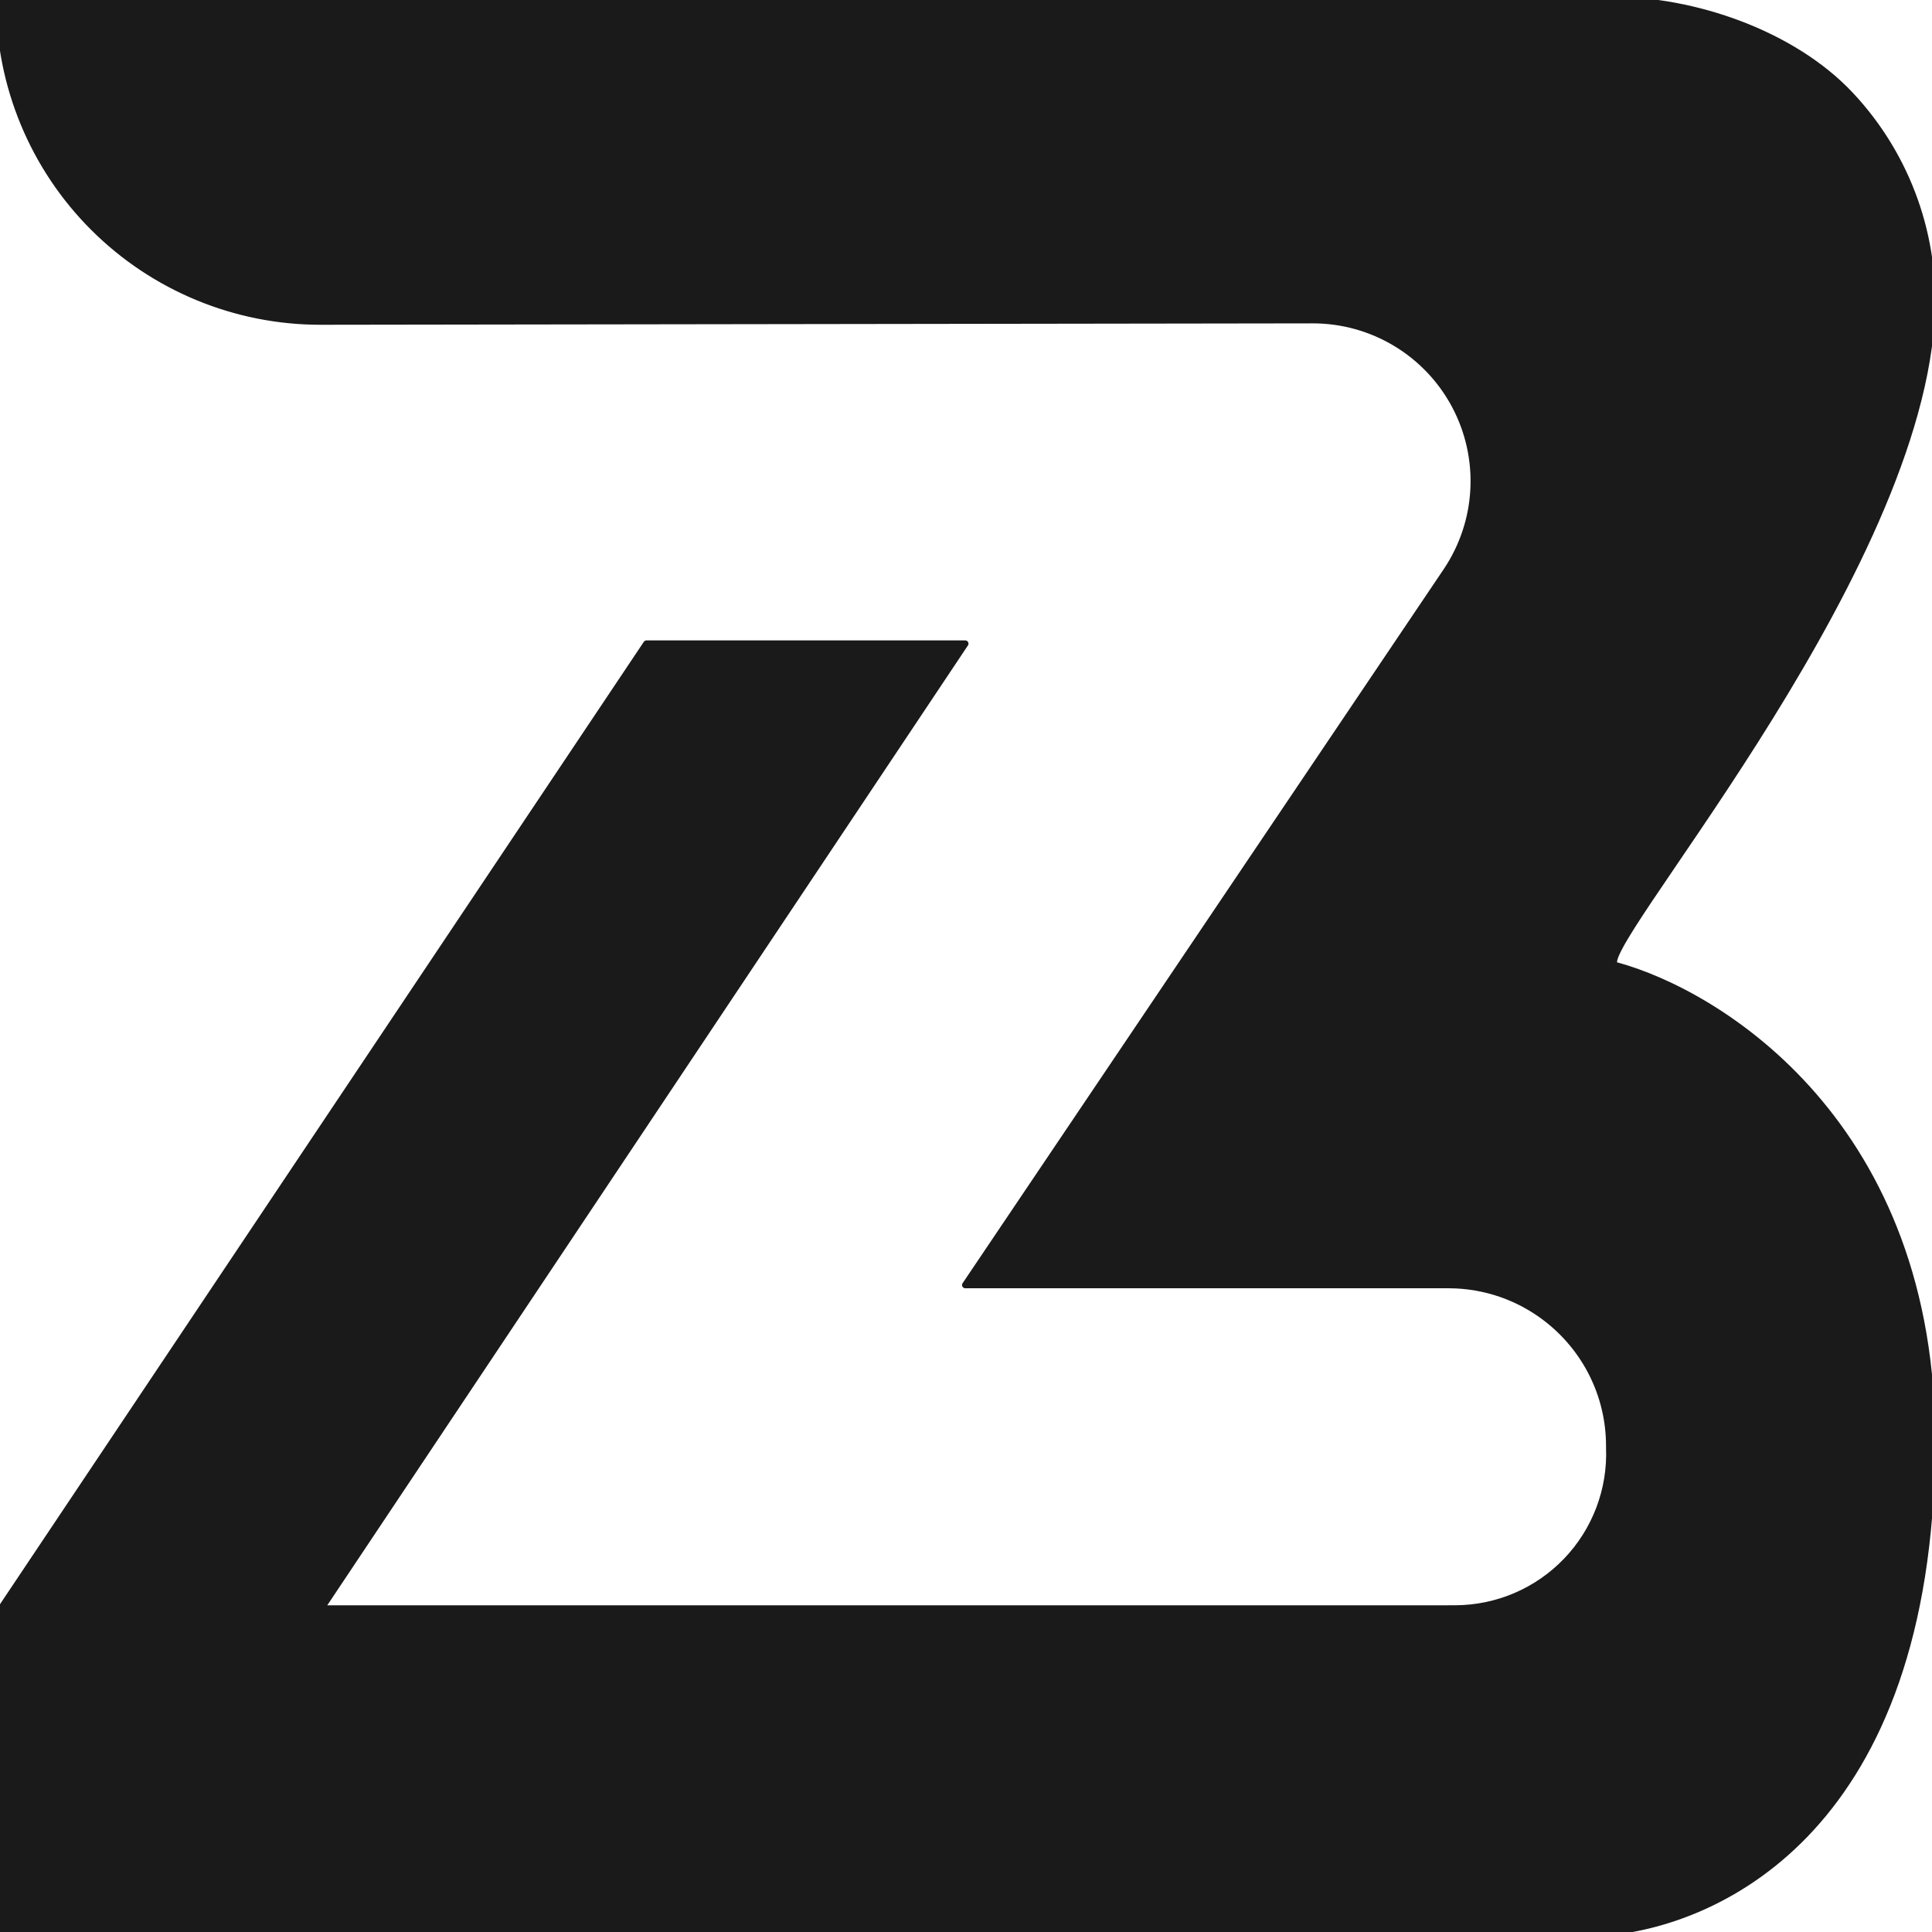
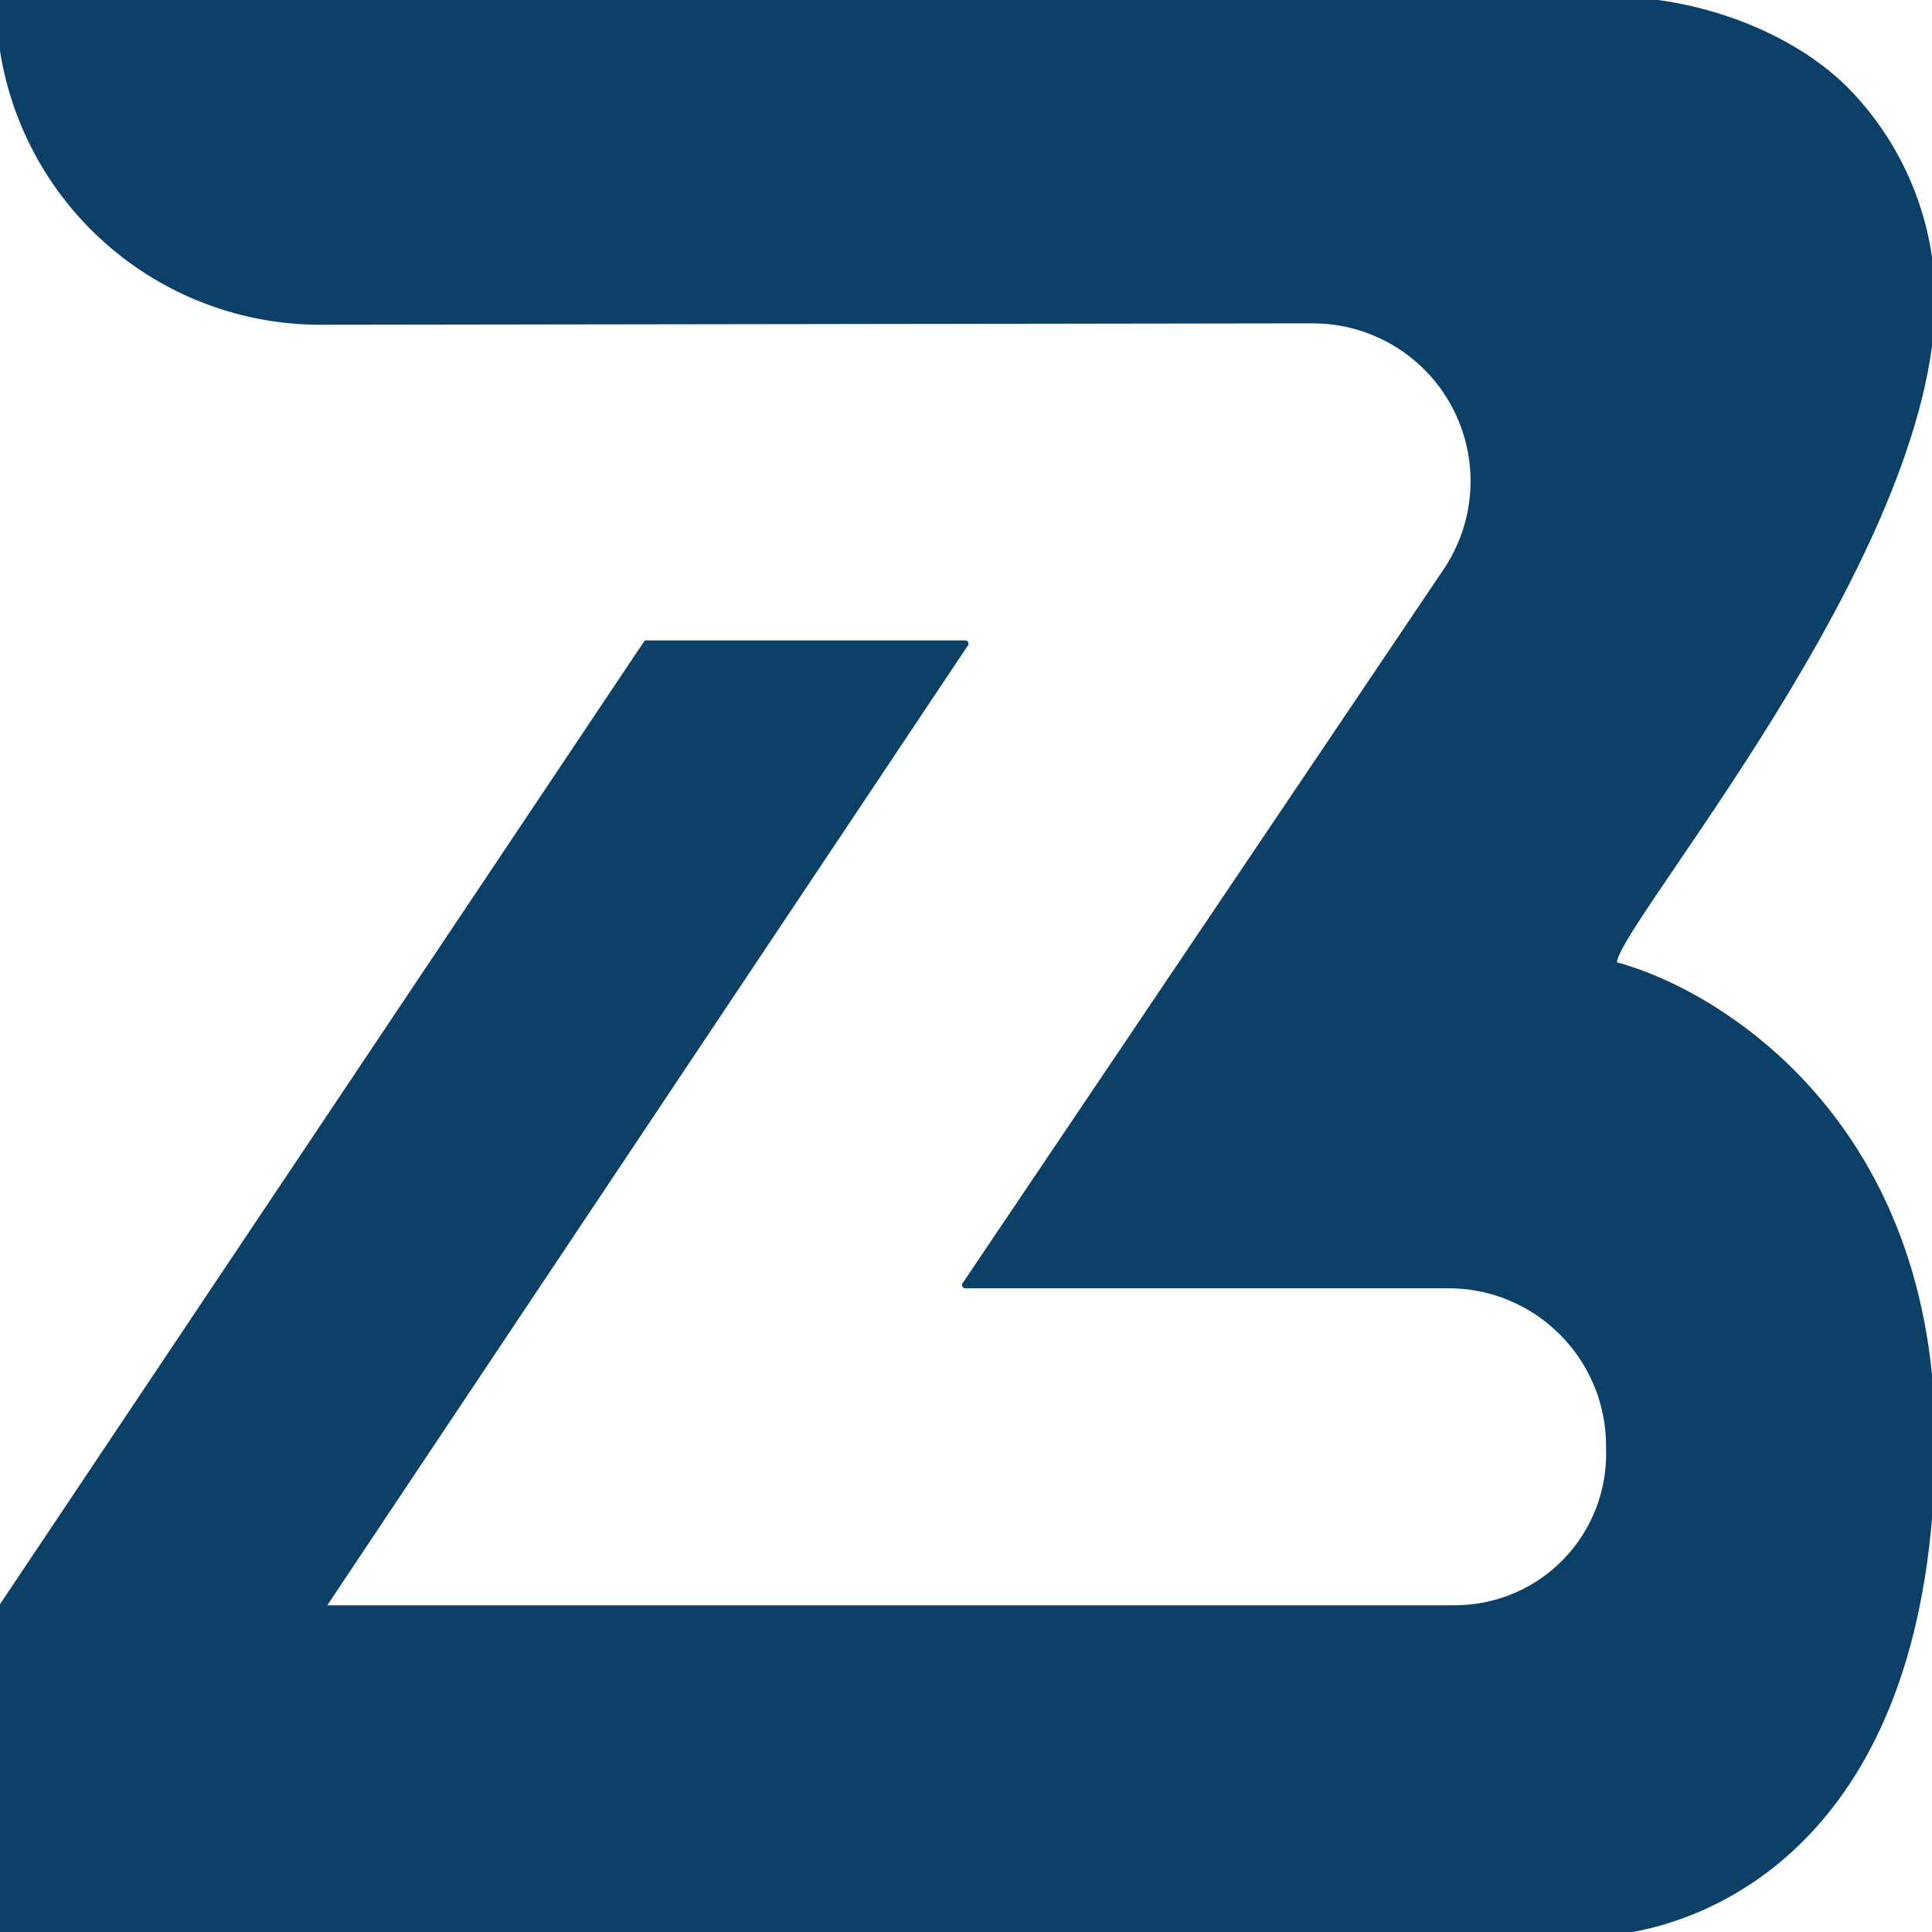
<svg xmlns="http://www.w3.org/2000/svg" width="100%" height="100%" viewBox="0 0 1250 1250" version="1.1" xml:space="preserve" style="fill-rule:evenodd;clip-rule:evenodd;stroke-linejoin:round;stroke-miterlimit:2;">
  <rect id="_01_logo_raw" x="0" y="0" width="1250" height="1250" style="fill:none;" />
  <clipPath id="_clip1">
    <rect x="0" y="0" width="1250" height="1250" />
  </clipPath>
  <g clip-path="url(#_clip1)">
-     <path d="M-0.482,0.247l1042.149,-0.247c54.273,-0.431 118.343,21.818 155.511,61.368c37.169,39.551 56.142,92.821 52.345,146.963l-0.004,0.006c-12.081,172.238 -223.395,410.995 -204.167,416.183c67.274,18.15 206.155,103.486 204.649,310.897c-1.797,247.433 -137.417,307.44 -208.333,314.583c-56.263,5.668 -1041.667,0 -1041.667,0l0,-208.333l418.268,-625.238l206.25,0l-416.667,624.274l729.167,0l4.508,-0.012c27.174,-0.075 53.148,-11.205 71.946,-30.827c18.798,-19.623 28.803,-46.052 27.712,-73.204l-0,-1.076c-0,-33.851 -16.151,-63.947 -41.185,-82.977c-17.339,-13.181 -38.938,-21.053 -62.383,-21.188l-0.599,-0.003l-312.5,-0l311.238,-461.915c21.533,-31.957 23.664,-73.191 5.54,-107.198c-18.124,-34.007 -53.541,-55.23 -92.075,-55.175l-641.615,0.915c-55.161,0.079 -108.09,-21.779 -147.123,-60.756c-39.033,-38.977 -60.966,-91.876 -60.966,-147.037Z" style="fill:#1a1a1a;stroke:#1a1a1a;stroke-width:4.17px;" />
+     <path d="M-0.482,0.247l1042.149,-0.247c54.273,-0.431 118.343,21.818 155.511,61.368c37.169,39.551 56.142,92.821 52.345,146.963l-0.004,0.006c-12.081,172.238 -223.395,410.995 -204.167,416.183c67.274,18.15 206.155,103.486 204.649,310.897c-1.797,247.433 -137.417,307.44 -208.333,314.583c-56.263,5.668 -1041.667,0 -1041.667,0l0,-208.333l418.268,-625.238l206.25,0l-416.667,624.274l729.167,0l4.508,-0.012c27.174,-0.075 53.148,-11.205 71.946,-30.827c18.798,-19.623 28.803,-46.052 27.712,-73.204l-0,-1.076c-0,-33.851 -16.151,-63.947 -41.185,-82.977c-17.339,-13.181 -38.938,-21.053 -62.383,-21.188l-0.599,-0.003l-312.5,-0l311.238,-461.915c21.533,-31.957 23.664,-73.191 5.54,-107.198c-18.124,-34.007 -53.541,-55.23 -92.075,-55.175l-641.615,0.915c-55.161,0.079 -108.09,-21.779 -147.123,-60.756c-39.033,-38.977 -60.966,-91.876 -60.966,-147.037Z" style="fill:#0c4067;stroke:#0c4067;stroke-width:4.17px;" />
  </g>
</svg>
